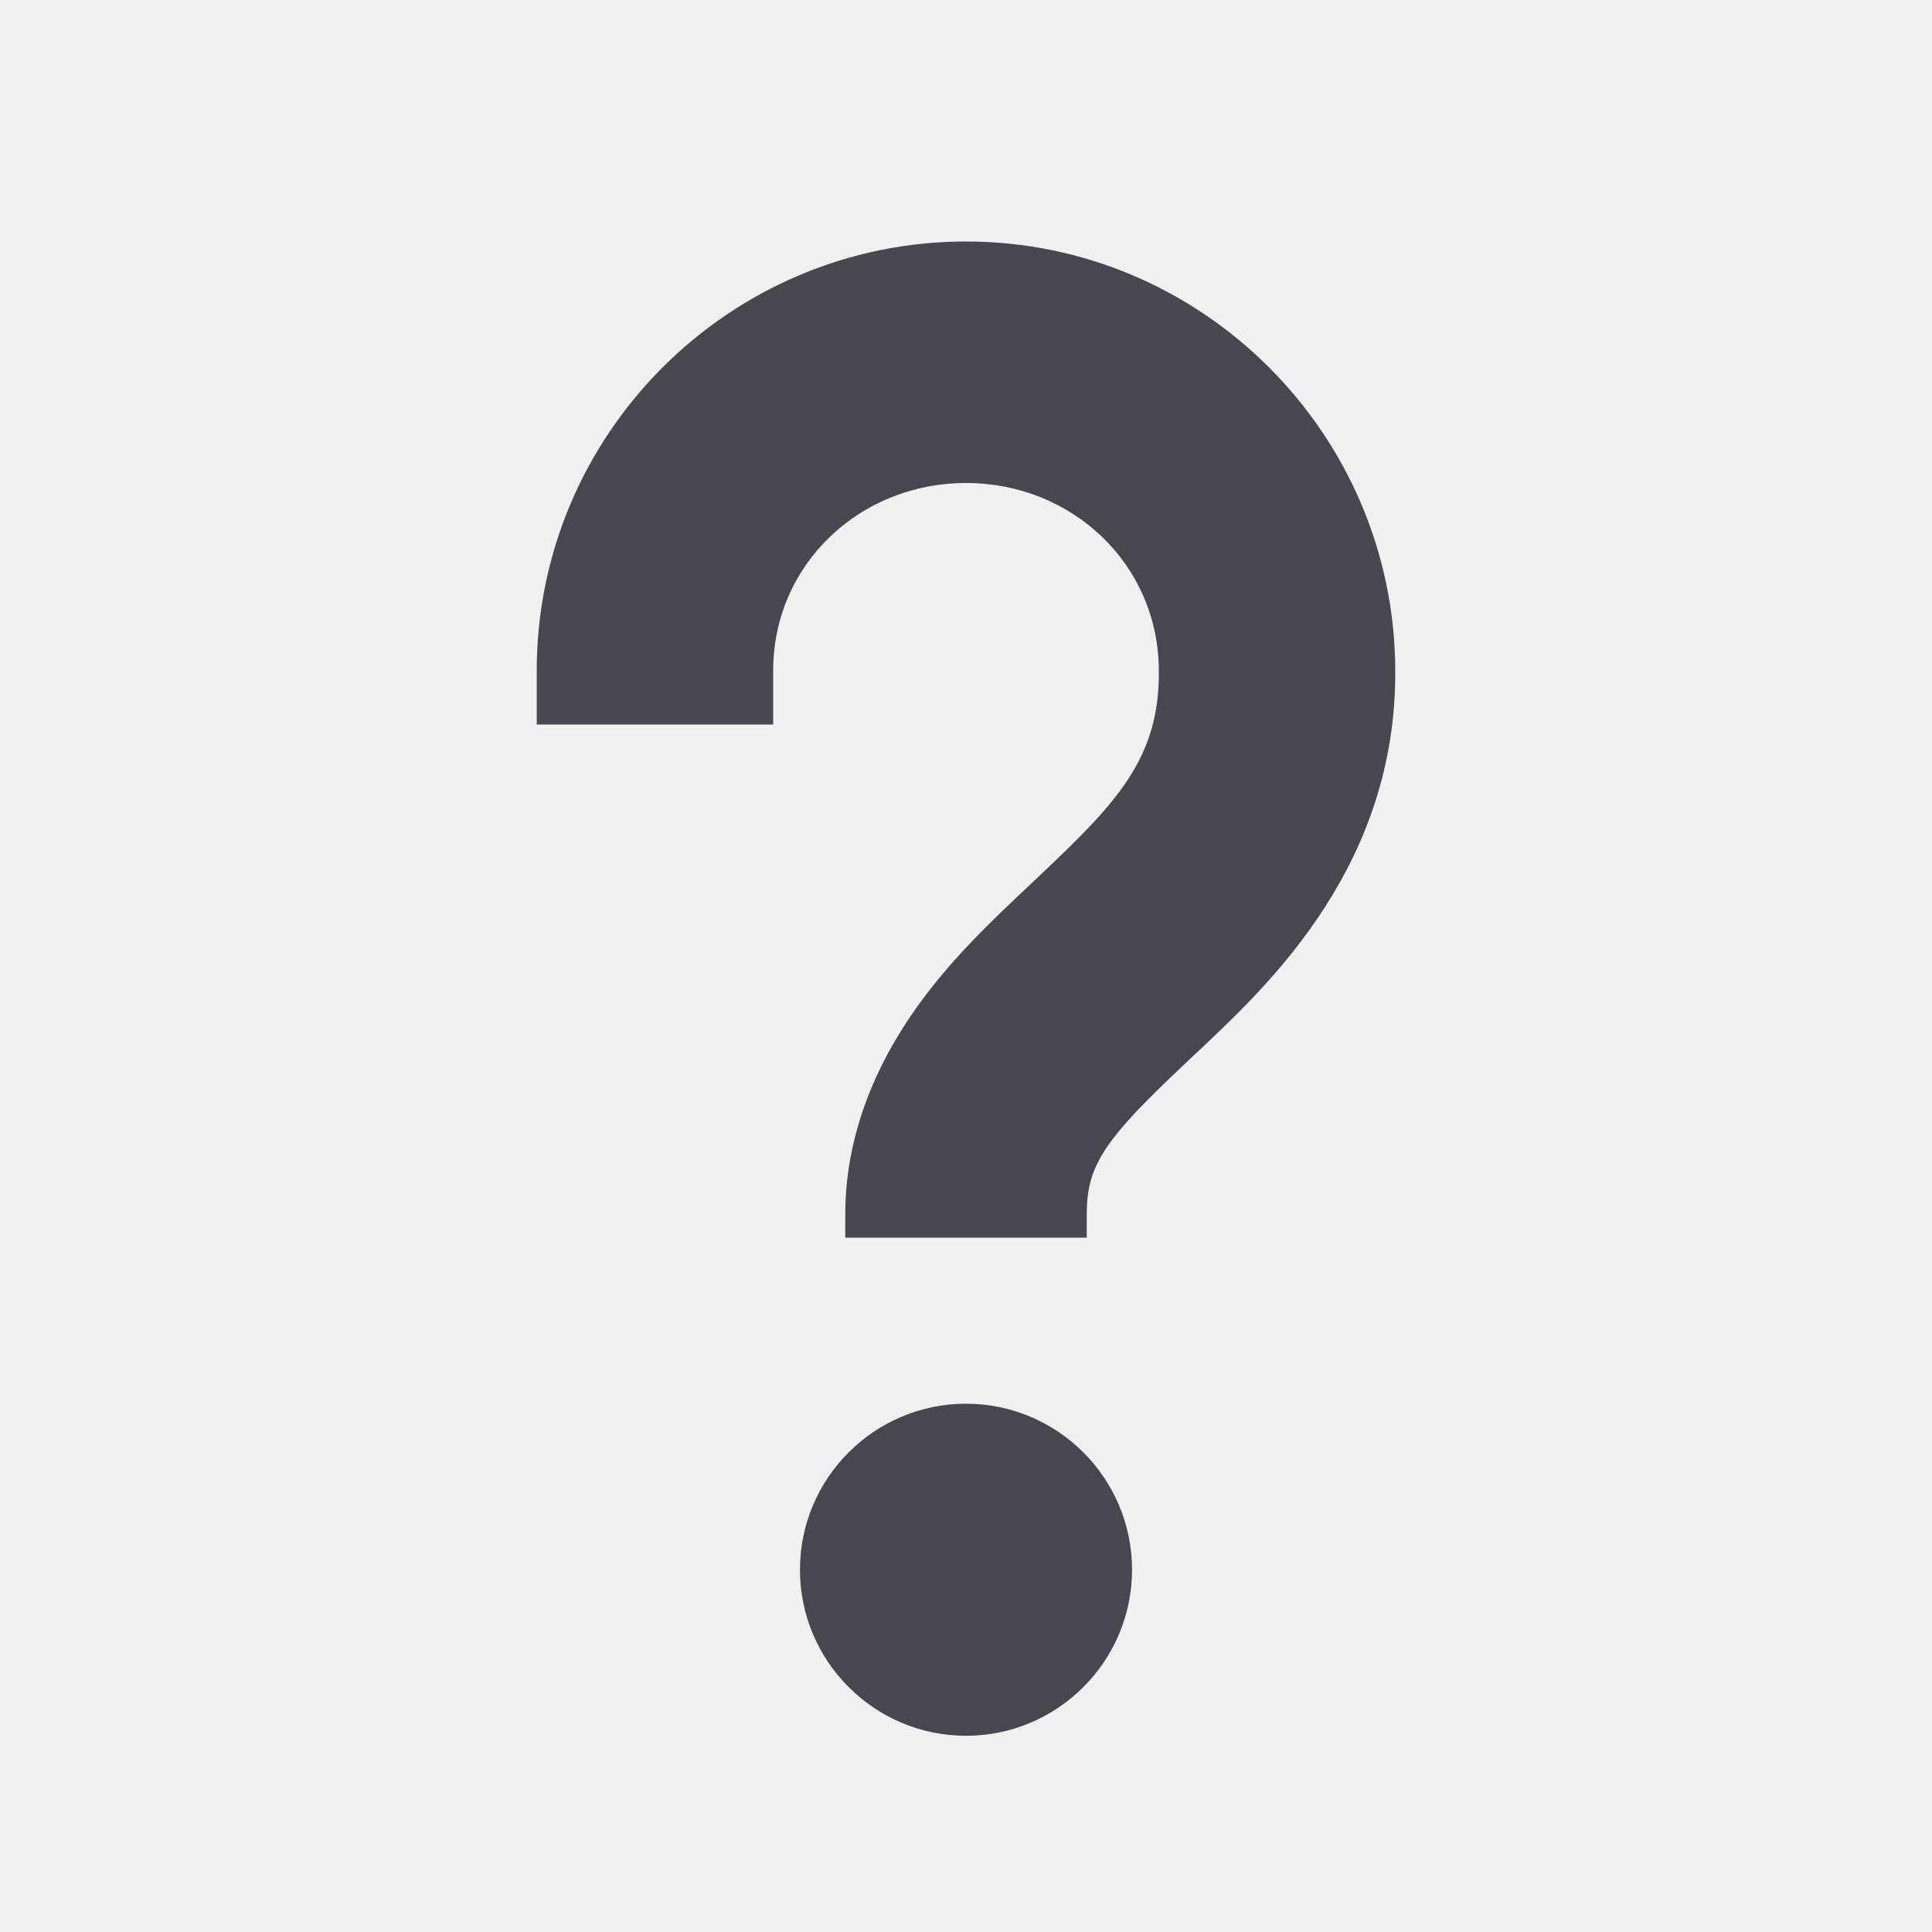
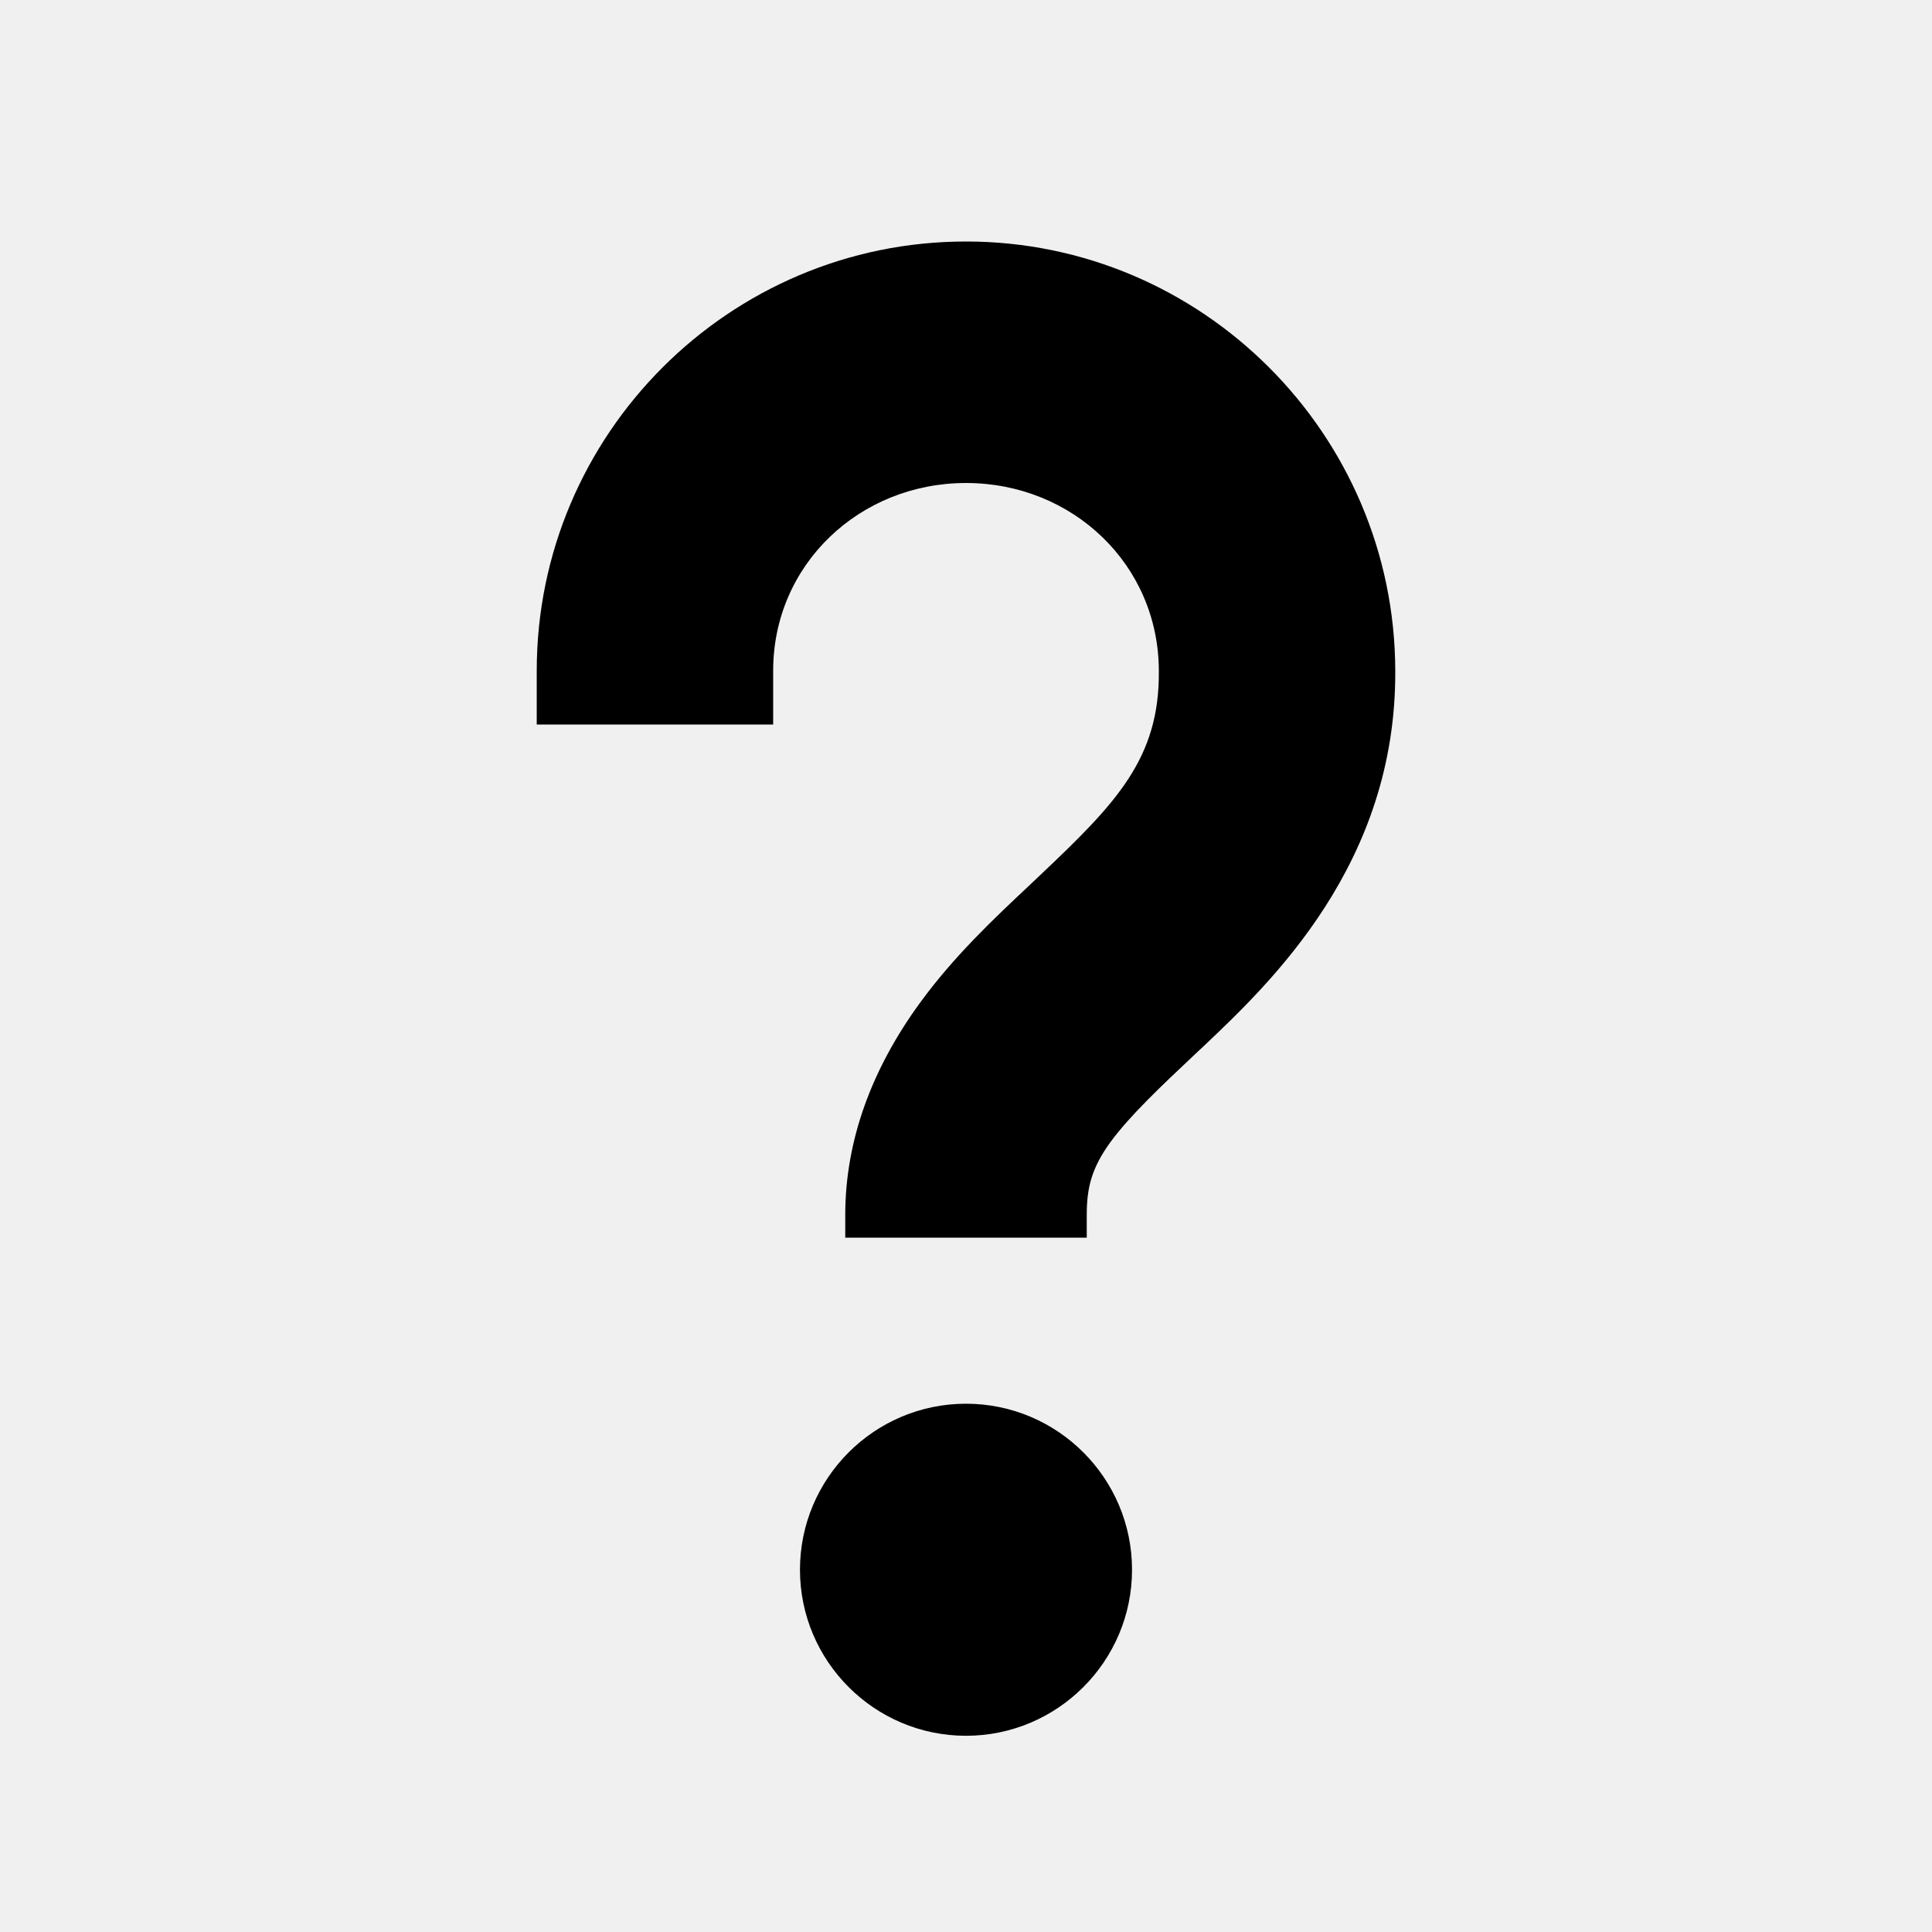
- <svg xmlns="http://www.w3.org/2000/svg" xmlns:xlink="http://www.w3.org/1999/xlink" width="16px" height="16px" viewBox="0 0 16 16" version="1.1">
-   <defs>
-     <path d="M6.625,13 C6.625,12.241 7.242,11.625 8,11.625 C8.758,11.625 9.375,12.241 9.375,13 C9.375,13.758 8.758,14.375 8,14.375 C7.242,14.375 6.625,13.758 6.625,13 Z M9,10.25 L7,10.25 L7,10.062 C7,9.442 7.221,8.852 7.616,8.309 C7.897,7.922 8.231,7.608 8.526,7.331 L8.621,7.241 C9.248,6.648 9.603,6.278 9.597,5.559 C9.597,4.674 8.88,4 8,4 C7.12,4 6.403,4.674 6.403,5.555 L6.403,6 L4.445,6 L4.445,5.555 C4.445,3.595 6.04,2 8,2 C9.955,2 11.55,3.594 11.555,5.553 C11.564,7.153 10.525,8.136 9.968,8.664 L9.89,8.737 C9.615,8.996 9.356,9.24 9.195,9.46 C9.038,9.677 9,9.84 9,10.062 L9,10.25 Z" id="path-1" />
-   </defs>
-   <g id="Final---SVGs-for-Harry" stroke="none" stroke-width="1" fill="none" fill-rule="evenodd">
-     <g id="Help">
-       <mask id="mask-2" fill="white">
-         <use xlink:href="#path-1" />
-       </mask>
-       <use fill="#48464F" xlink:href="#path-1" />
+ <svg xmlns="http://www.w3.org/2000/svg" width="16px" height="16px" viewBox="0 0 16 16" version="1.1">
+   <defs />
+   <g id="Page-1" stroke="none" stroke-width="1" fill="none" fill-rule="evenodd">
+     <g id="question-mark" fill="#000000">
+       <path d="M6.625,13 C6.625,12.241 7.242,11.625 8,11.625 C8.758,11.625 9.375,12.241 9.375,13 C9.375,13.758 8.758,14.375 8,14.375 C7.242,14.375 6.625,13.758 6.625,13 Z M9,10.25 L7,10.25 L7,10.062 C7,9.442 7.221,8.852 7.616,8.309 C7.897,7.922 8.231,7.608 8.526,7.331 L8.621,7.241 C9.248,6.648 9.603,6.278 9.597,5.559 C9.597,4.674 8.88,4 8,4 C7.12,4 6.403,4.674 6.403,5.555 L6.403,6 L4.445,6 L4.445,5.555 C4.445,3.595 6.04,2 8,2 C9.955,2 11.55,3.594 11.555,5.553 C11.564,7.153 10.525,8.136 9.968,8.664 L9.89,8.737 C9.615,8.996 9.356,9.24 9.195,9.46 C9.038,9.677 9,9.84 9,10.062 L9,10.25 Z" id="Help" />
    </g>
  </g>
</svg>
